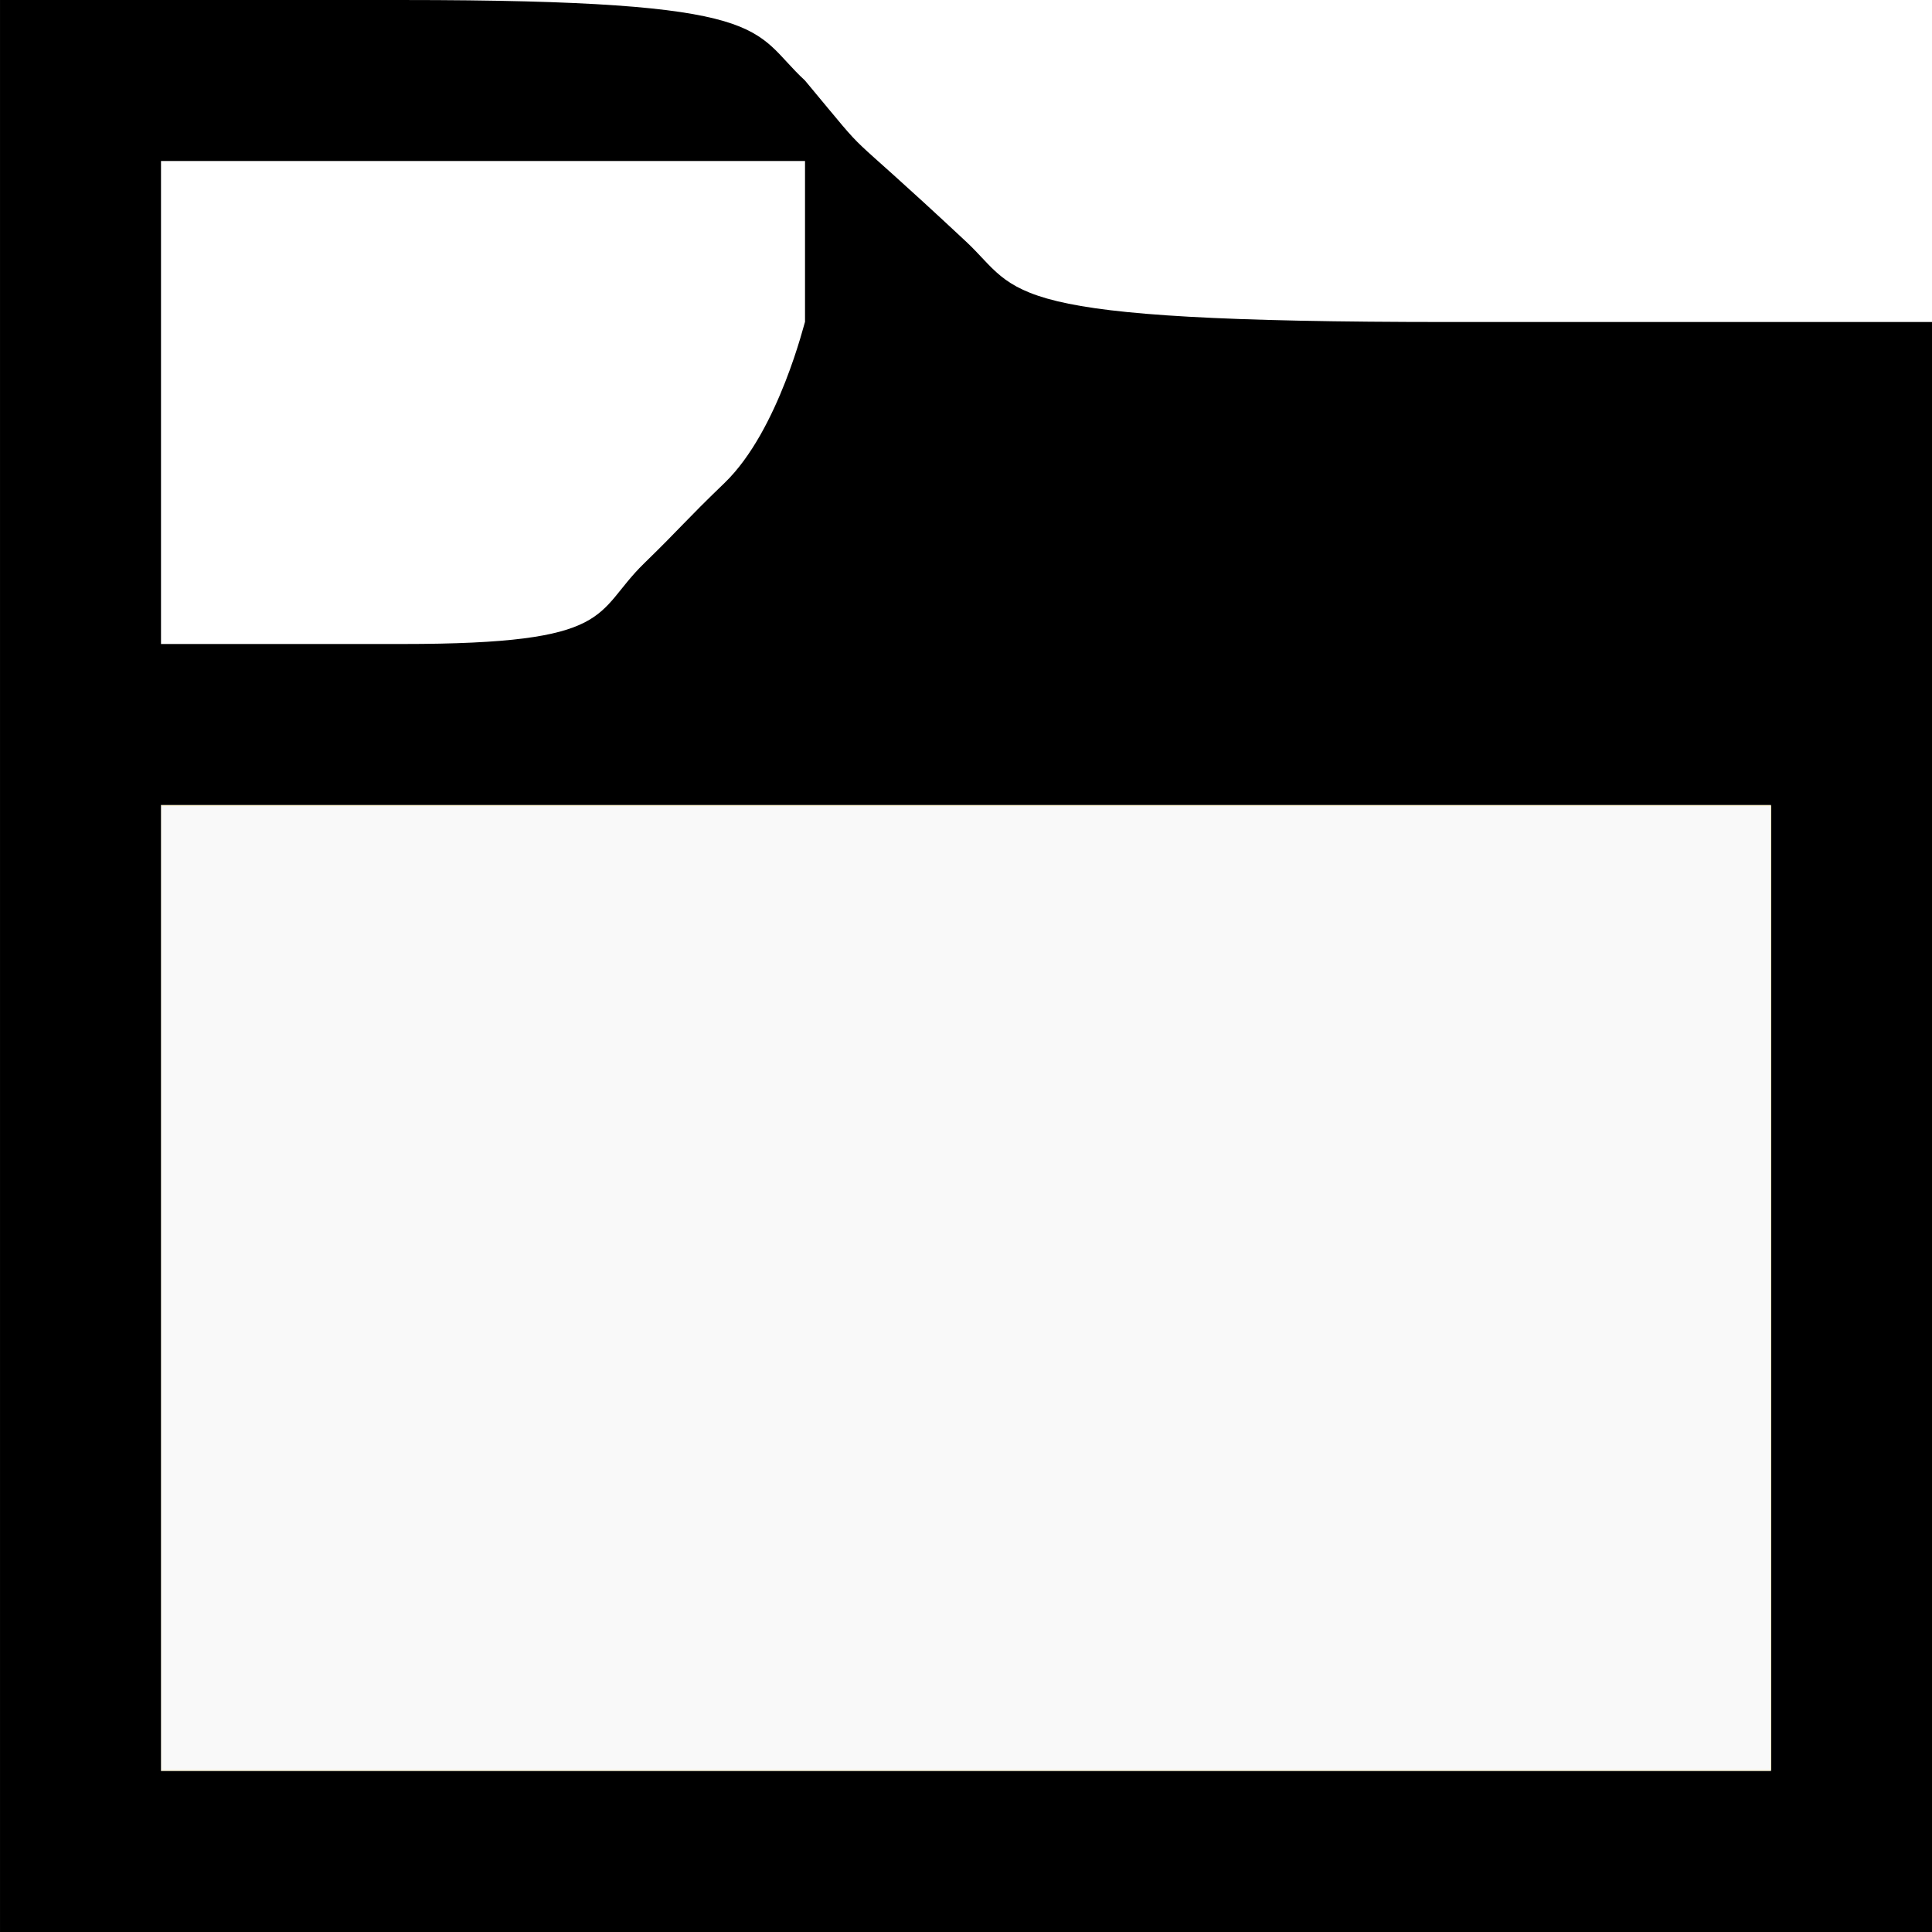
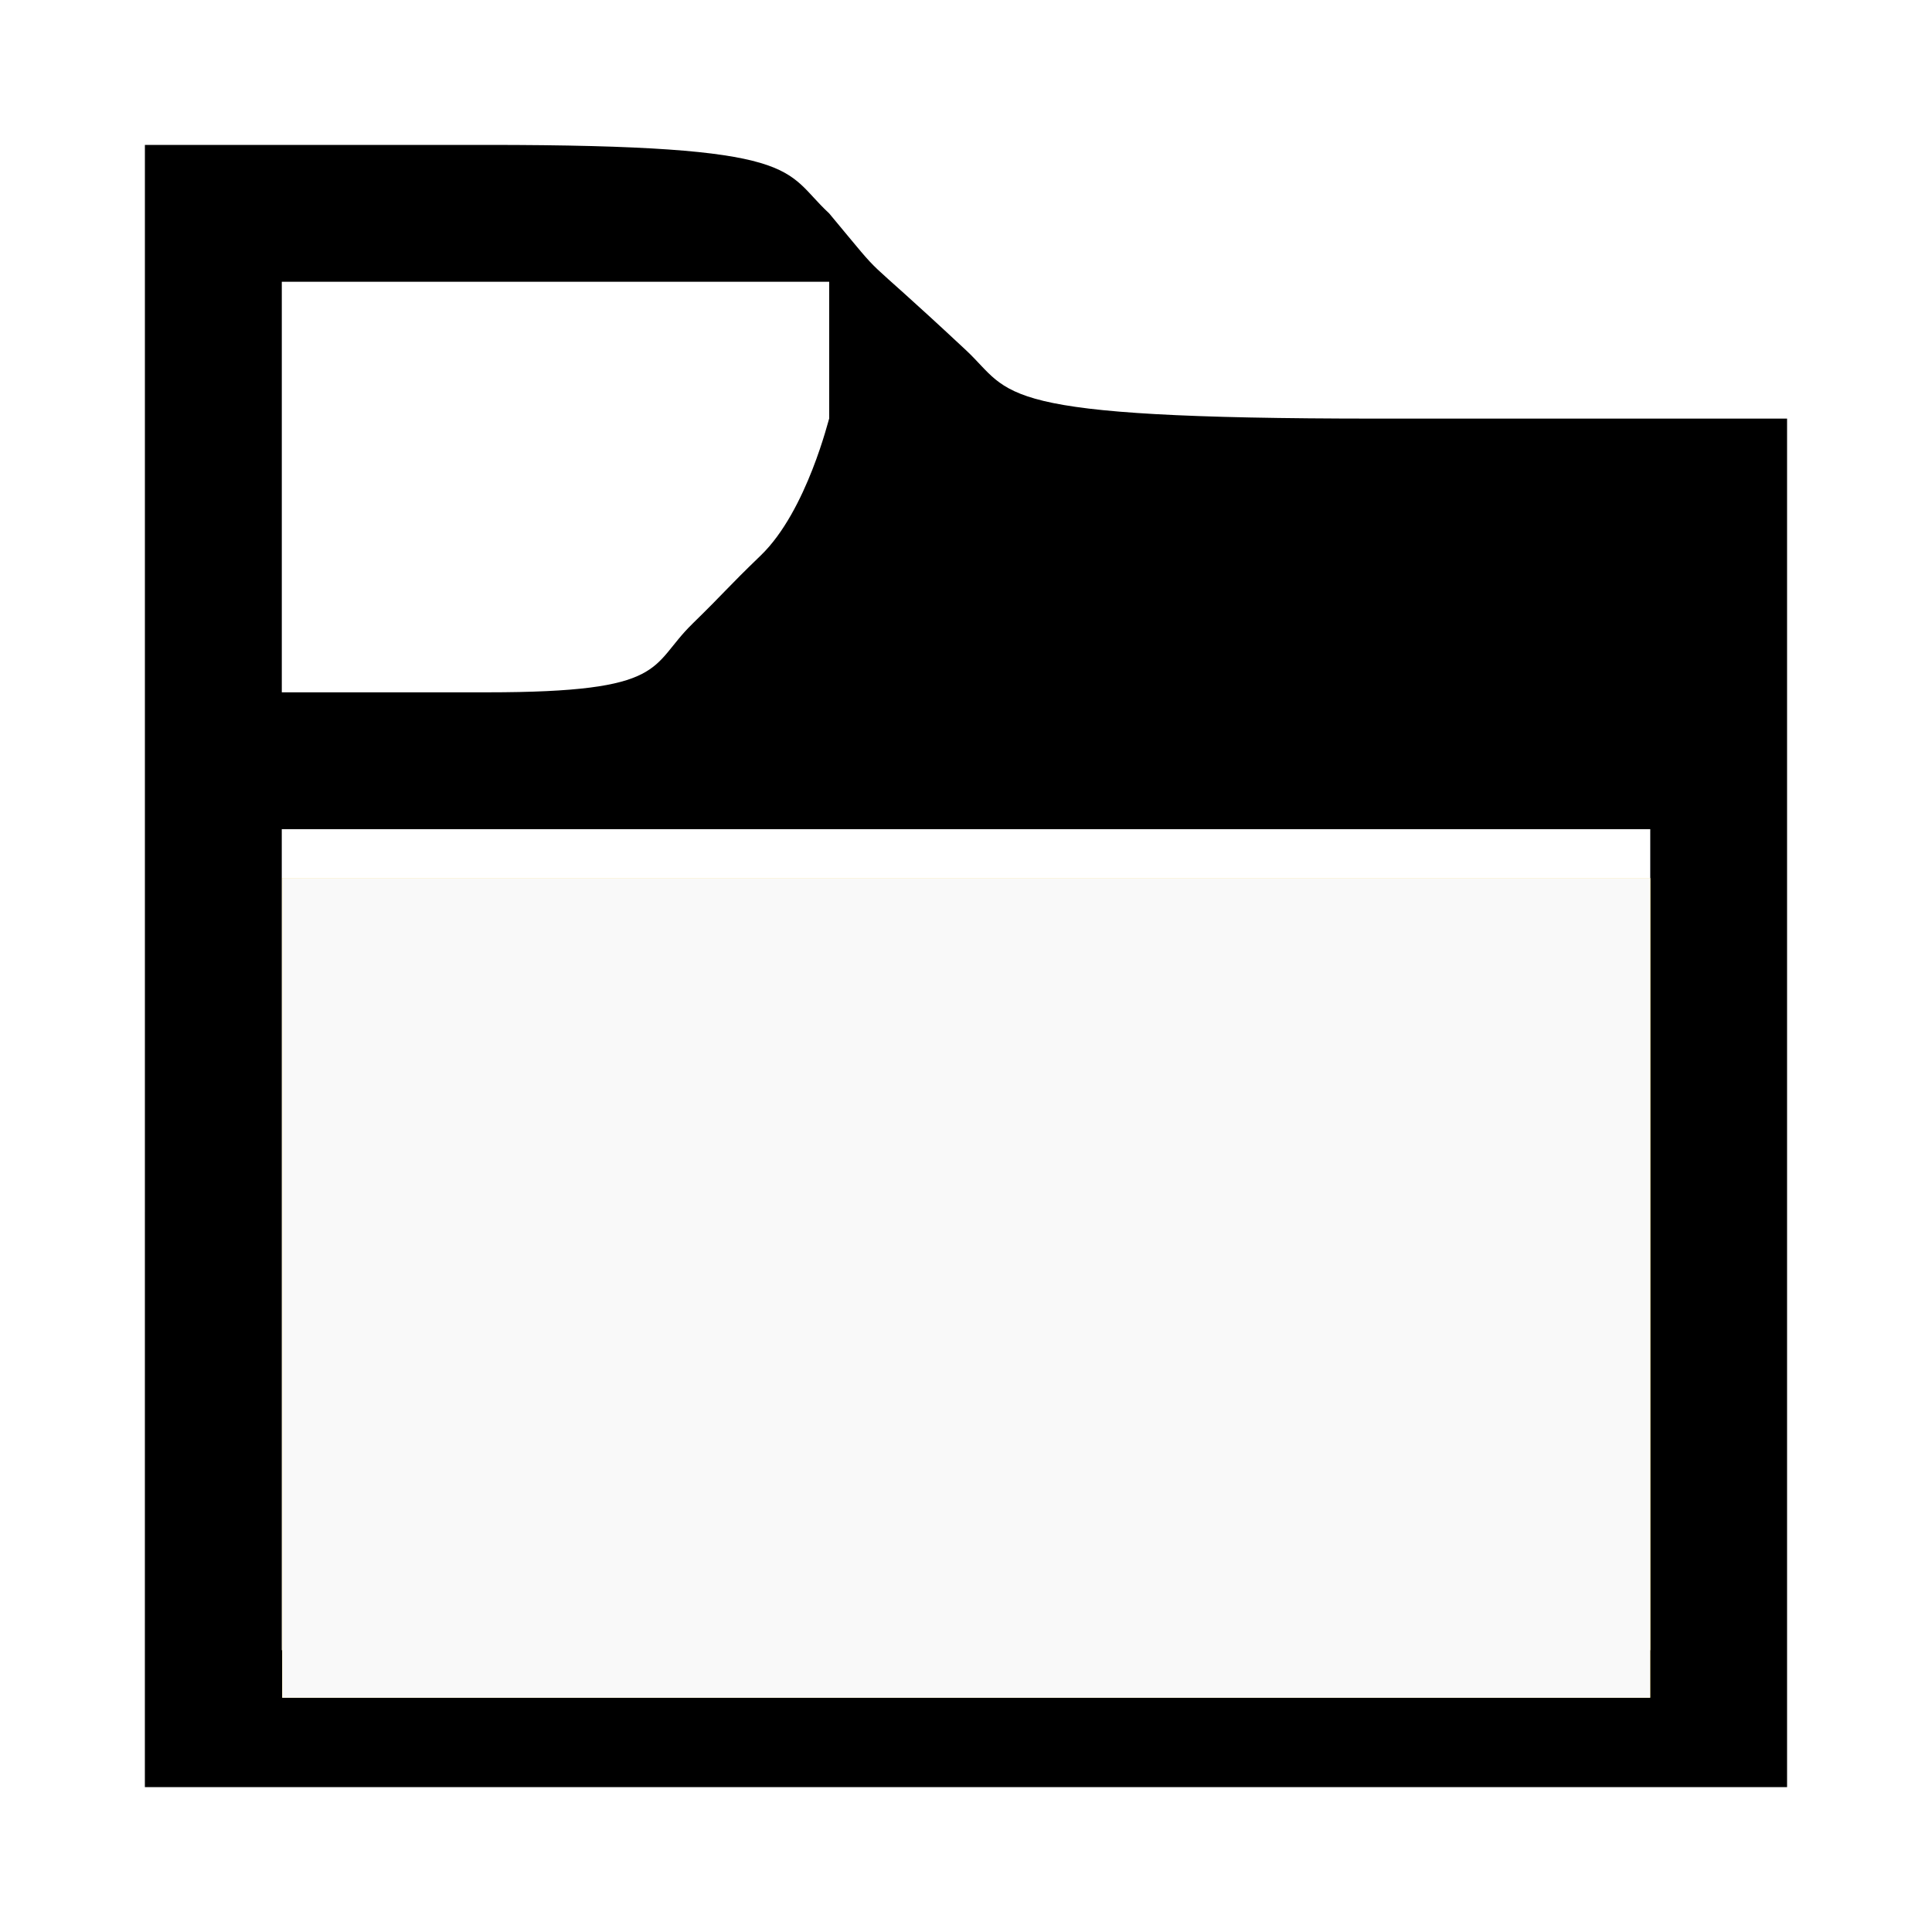
- <svg xmlns="http://www.w3.org/2000/svg" version="1.1" id="svg1" width="64" height="64" viewBox="0 0 64 64">
-   <defs id="defs1" />
-   <g id="g1" transform="translate(-10.66667,-10.66667)">
-     <path style="fill:#000000" d="M 10.667,42.667 V 10.667 h 13.333 c 12.444,0 11.505,0.978 13.333,2.667 2.472,2.966 0.814,1.112 5.333,5.333 1.841,1.719 0.889,2.667 16,2.667 H 74.667 V 48 74.667 H 42.667 10.667 Z M 69.333,53.333 V 37.333 H 42.667 16 v 16 16 H 42.667 69.333 Z M 32,29.333 c 1.273,-1.241 1.324,-1.373 2.667,-2.667 1.813,-1.747 2.667,-5.408 2.667,-5.333 V 16 H 26.667 16 v 8 8 h 8 c 7.111,0 6.305,-1.015 8,-2.667 z" id="path1" />
-     <path style="fill:#ffd42a;stroke-width:0.051" d="M 16.022,53.33 V 37.359 h 26.652 26.652 V 53.33 69.301 H 42.674 16.022 Z" id="path2" />
-     <path style="fill:#ffeeaa;stroke-width:0.051" d="M 16.022,53.33 V 37.359 h 26.652 26.652 V 53.33 69.301 H 42.674 16.022 Z" id="path3" />
-     <path style="fill:#f9f9f9;stroke-width:0.051" d="M 16.022,53.33 V 37.359 h 26.652 26.652 V 53.33 69.301 H 42.674 16.022 Z" id="path4" />
+ <svg xmlns="http://www.w3.org/2000/svg" width="64" height="64" version="1.1" viewBox="0 0 64 64">
+   <g transform="translate(-10.667 -10.667)">
+     <path d="m15.467 42.667v-27.2h11.333c10.578 0 9.779 0.832 11.333 2.267 2.101 2.521 0.692 0.945 4.533 4.533 1.565 1.461 0.756 2.267 13.6 2.267h13.6v45.333h-54.4zm49.867 9.067v-13.6h-45.333v27.2h45.333zm-31.733-20.4c1.082-1.055 1.126-1.167 2.267-2.267 1.541-1.485 2.267-4.597 2.267-4.533v-4.533h-18.133v13.6h6.8c6.044 0 5.359-0.863 6.8-2.267z" stroke-width=".85" />
+     <g stroke-width=".044">
+       <path d="m20.02 53.33v-13.575h45.309v27.15h-45.309z" fill="#ffd42a" />
+       <path d="m20.02 53.33v-13.575h45.309v27.15h-45.309z" fill="#fea" />
+       <path d="m20.02 53.33v-13.575h45.309v27.15h-45.309z" fill="#f9f9f9" />
+     </g>
  </g>
</svg>
